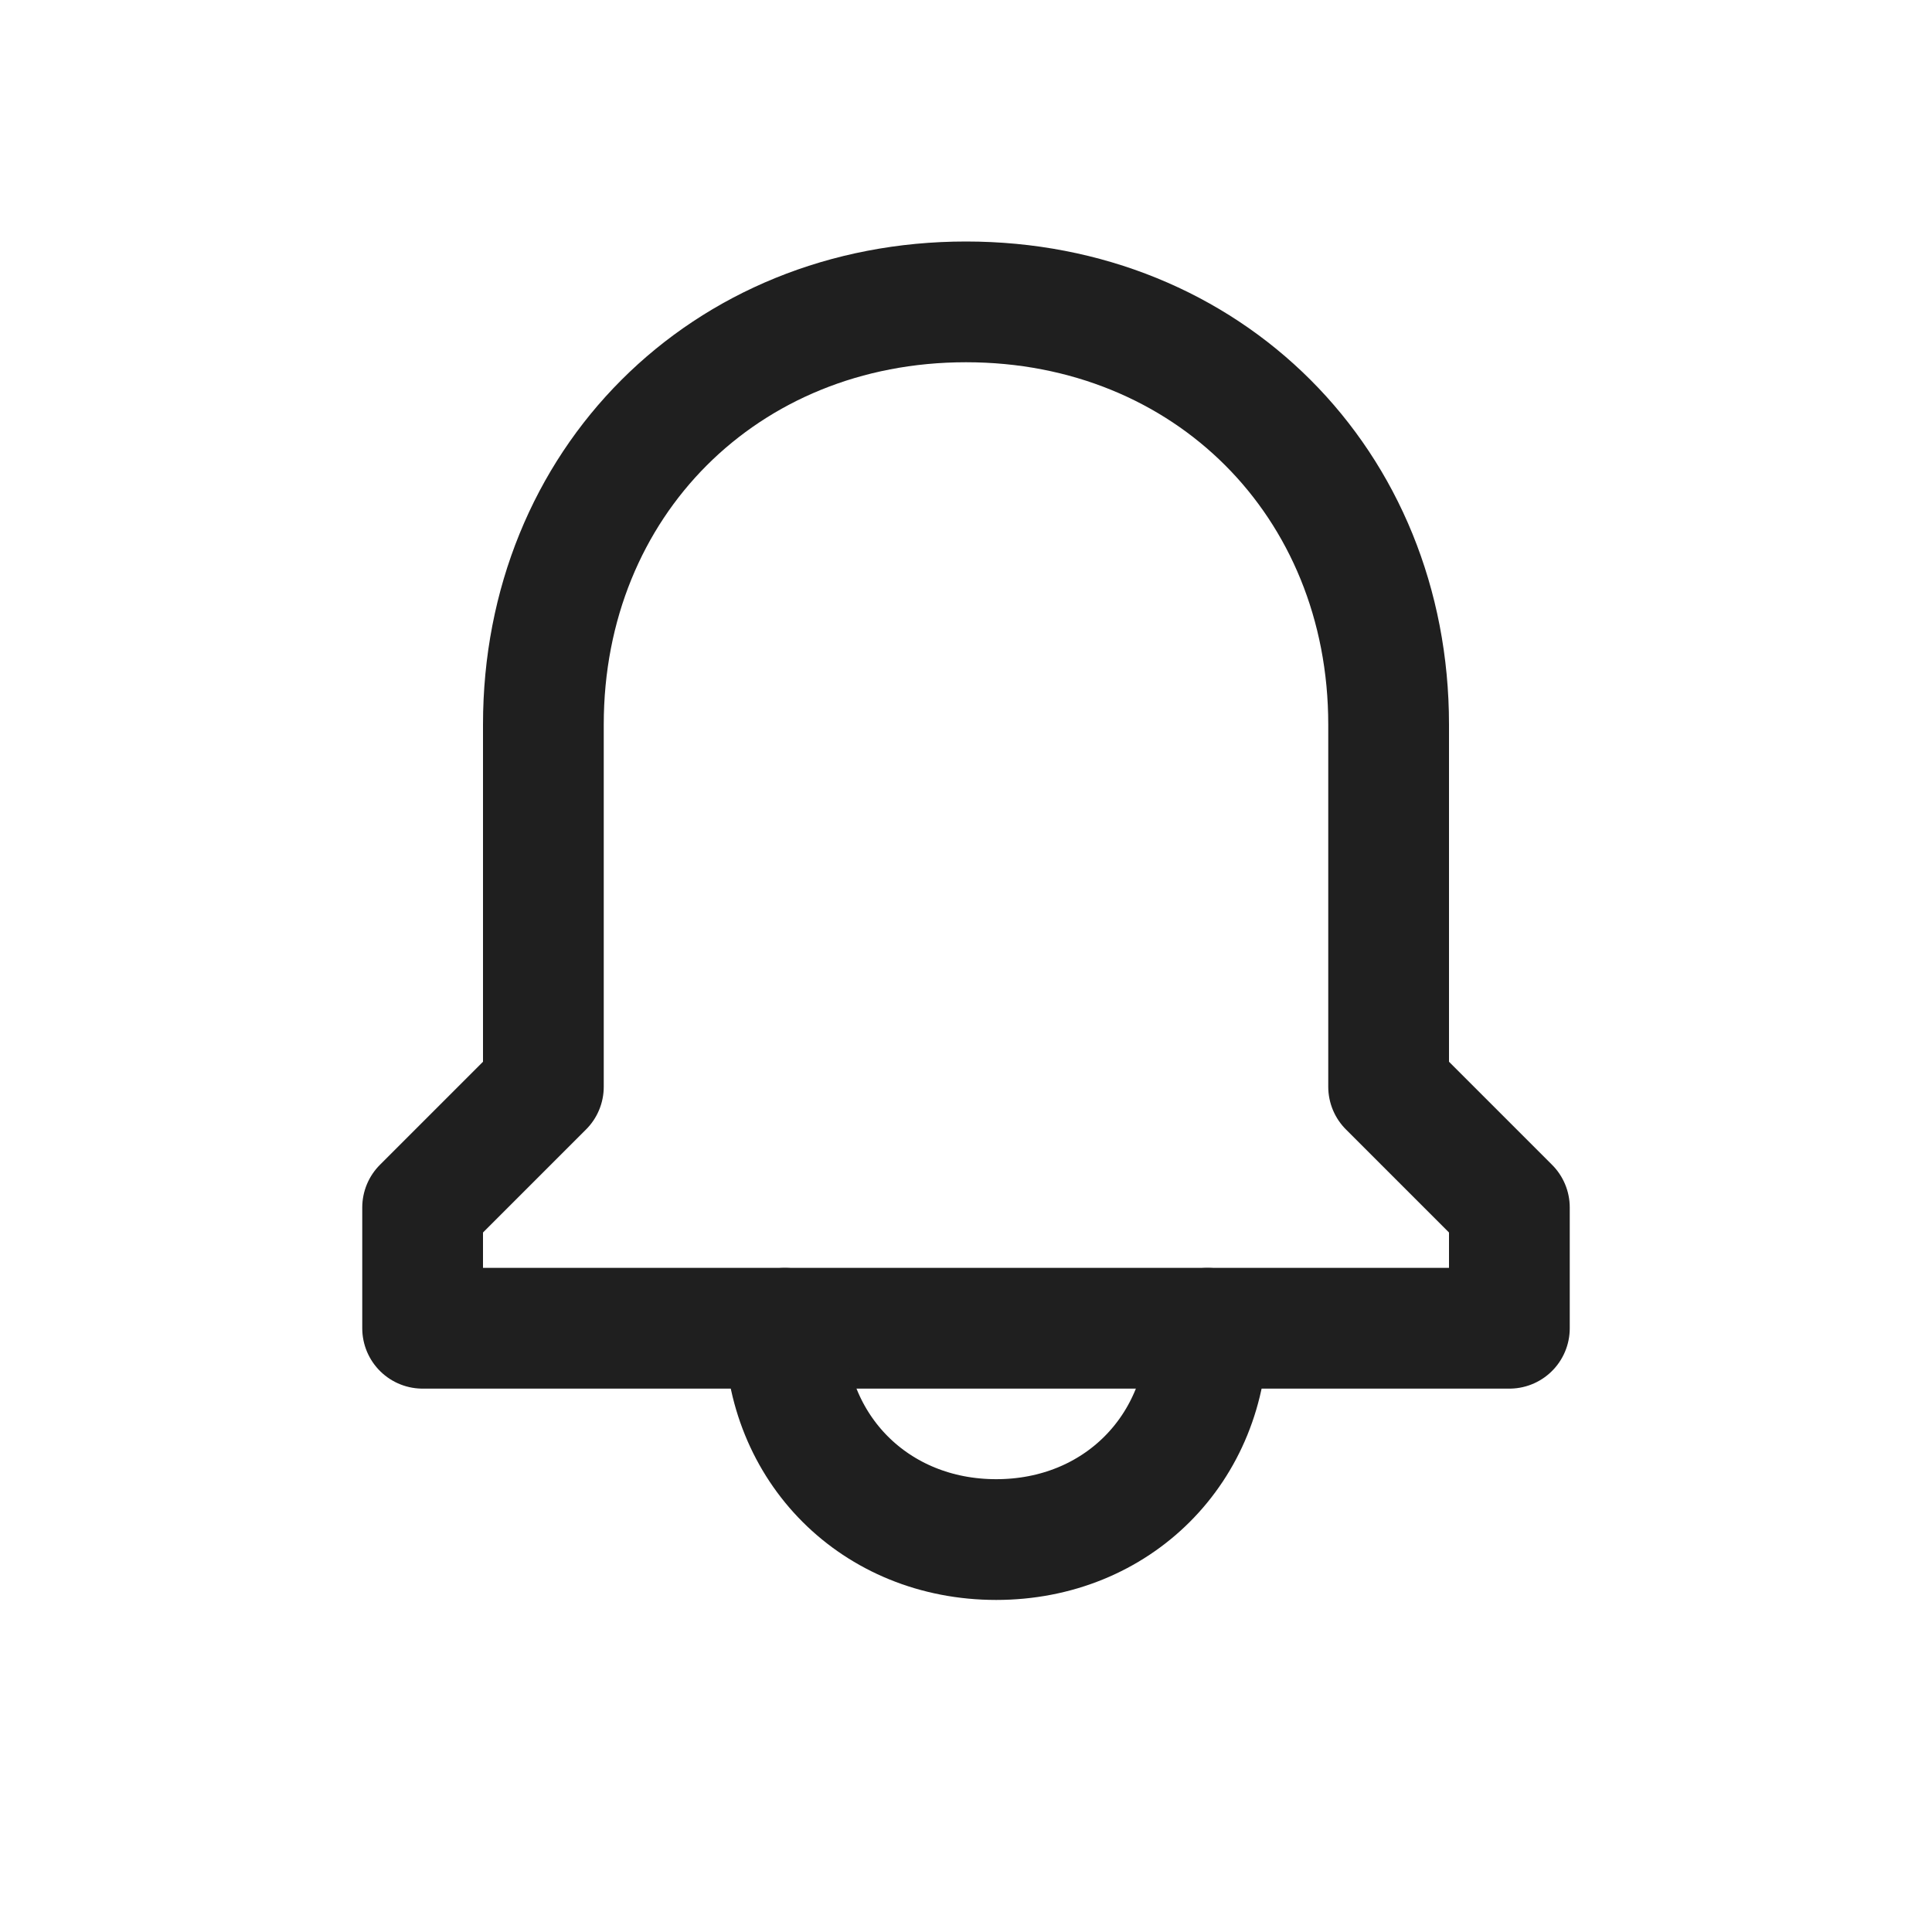
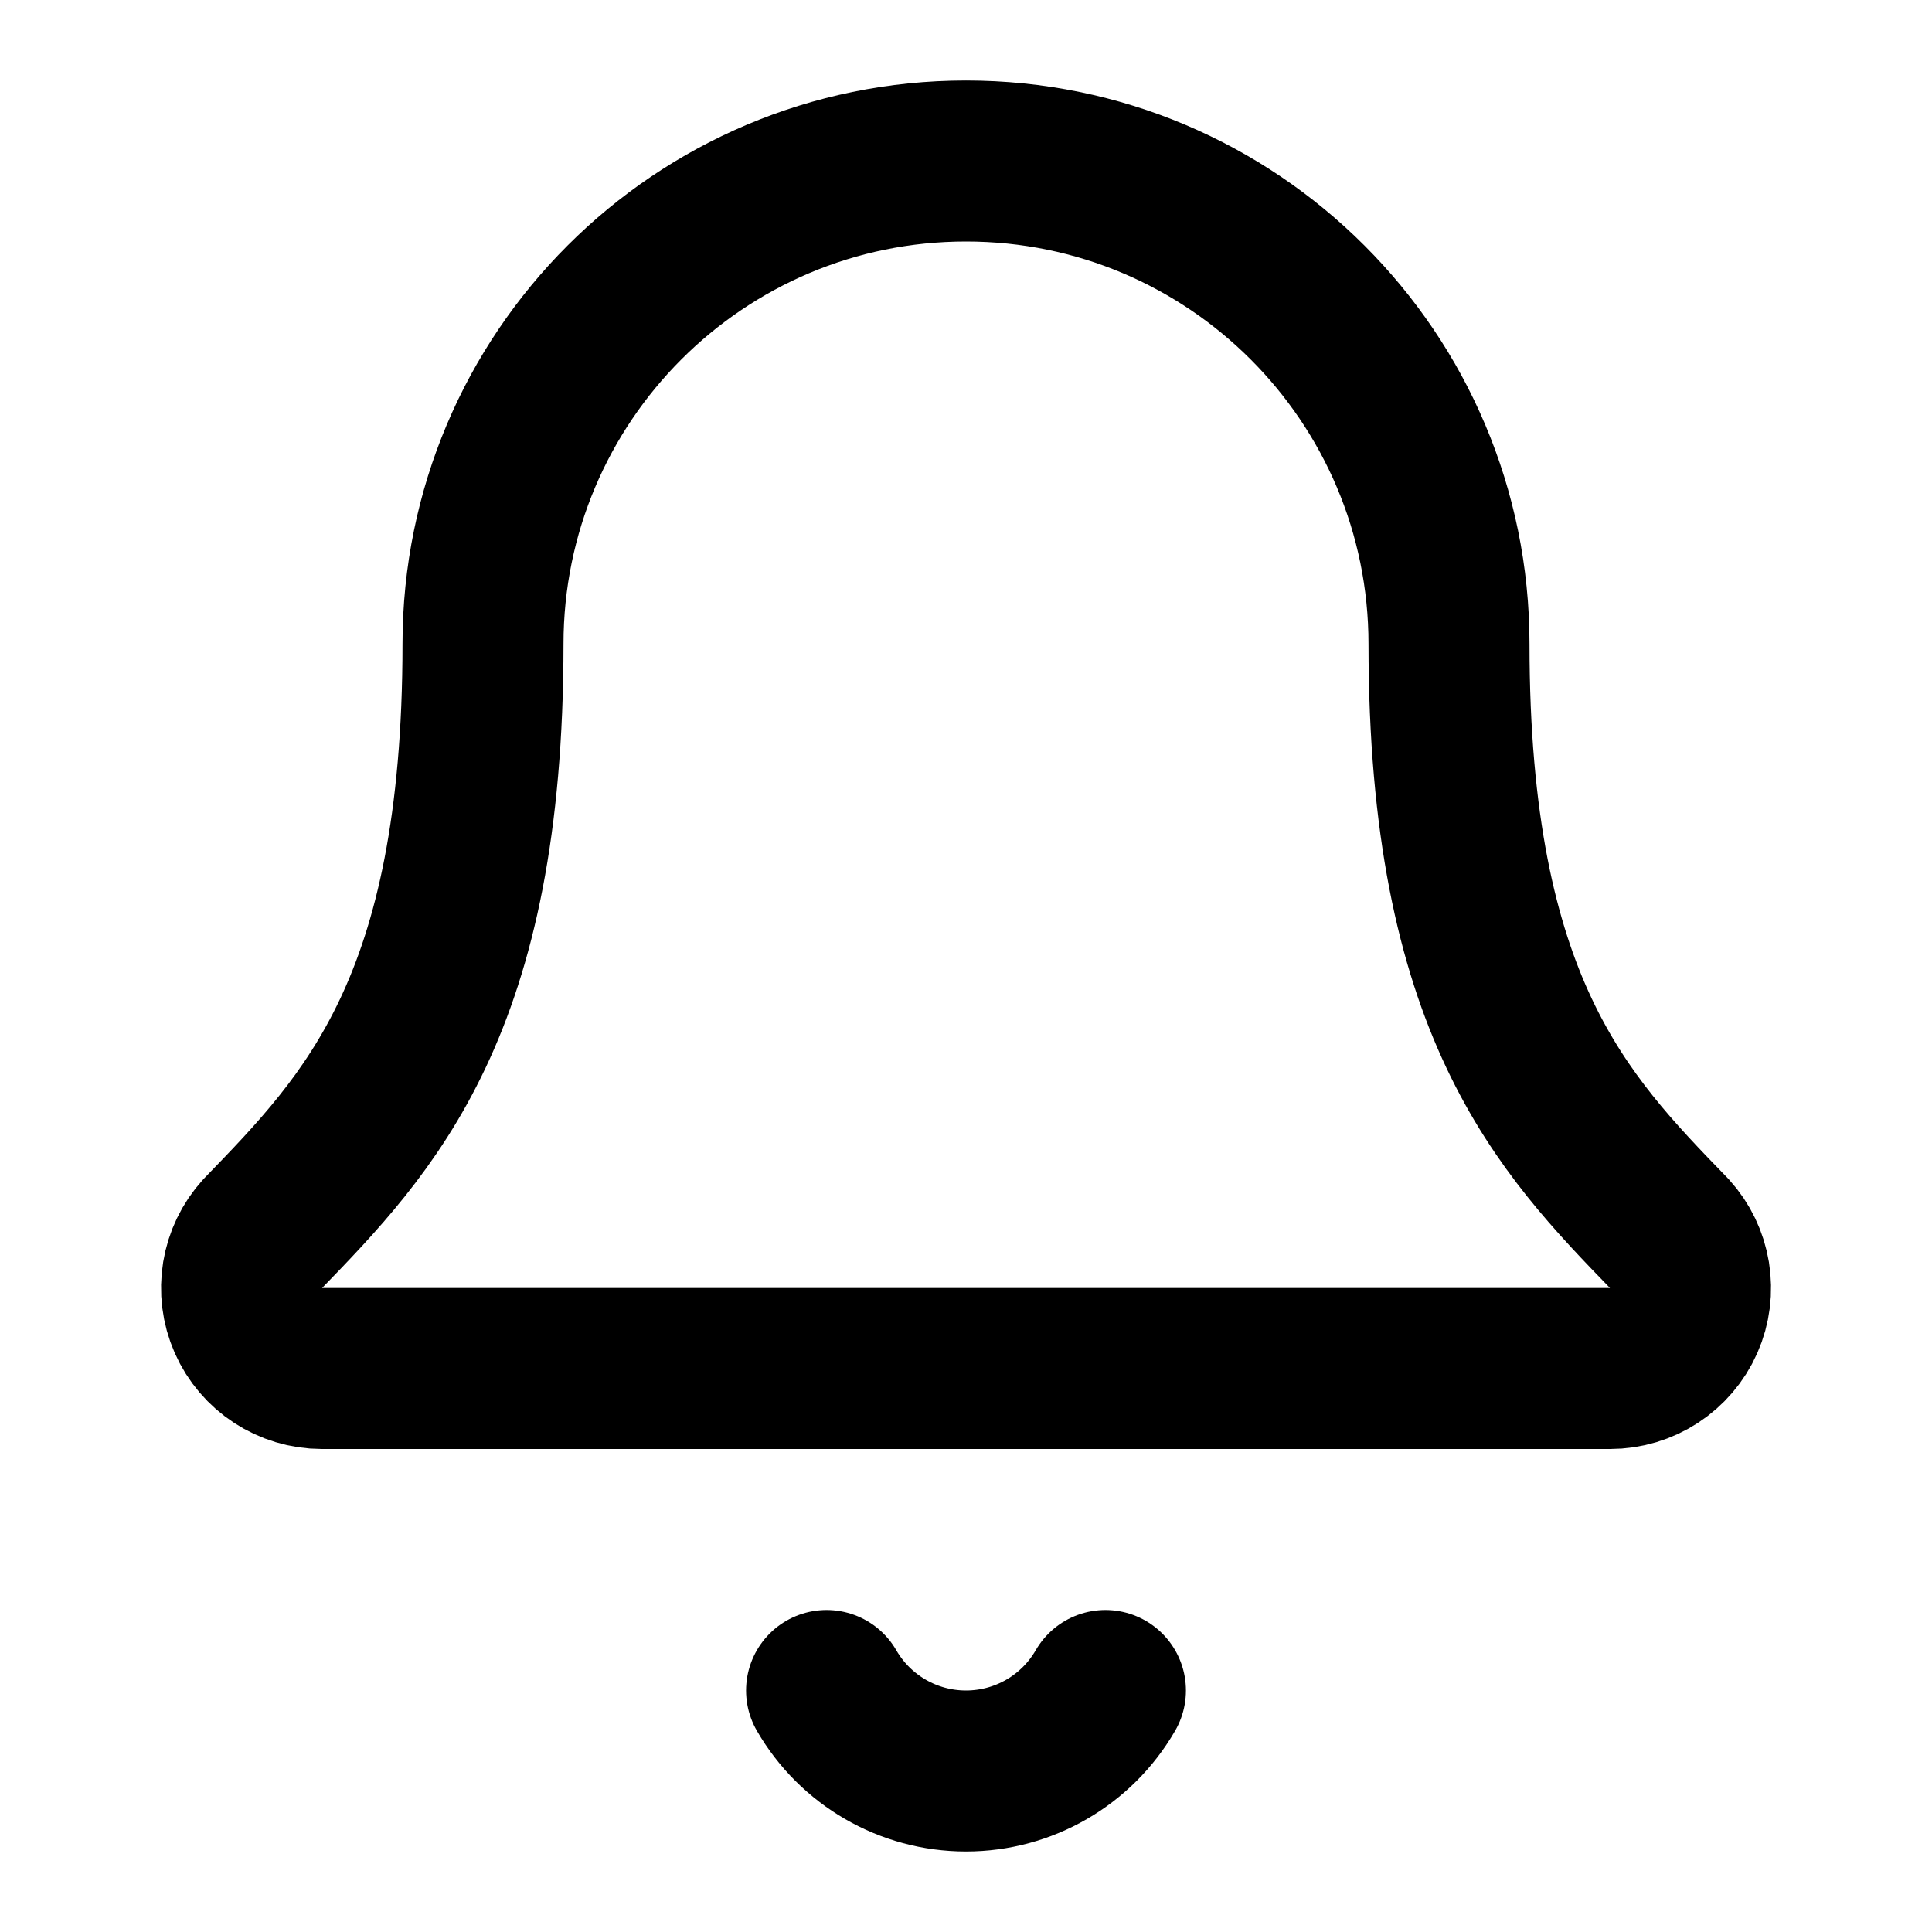
- <svg xmlns="http://www.w3.org/2000/svg" width="32" height="32" viewBox="0 0 32 32" fill="none">
-   <path d="M16 5C12 5 9 8 9 12V18L7 20V22H25V20L23 18V12C23 8 20 5 16 5Z" stroke="#1F1F1F" stroke-width="2" stroke-linejoin="round" />
-   <path d="M13 22C13 24 14.5 25.5 16.5 25.5C18.5 25.5 20 24 20 22" stroke="#1F1F1F" stroke-width="2" stroke-linecap="round" />
+ <svg xmlns="http://www.w3.org/2000/svg" class="lucide lucide-bell" width="24" height="24" viewBox="0 0 24 24" fill="none" stroke="currentColor" stroke-width="2" stroke-linecap="round" stroke-linejoin="round">
+   <path d="M10.268 21a2 2 0 0 0 3.464 0" />
+   <path d="M3.262 15.326A1 1 0 0 0 4 17h16a1 1 0 0 0 .74-1.673C19.41 13.956 18 12.499 18 8A6 6 0 0 0 6 8c0 4.499-1.411 5.956-2.738 7.326" />
</svg>
